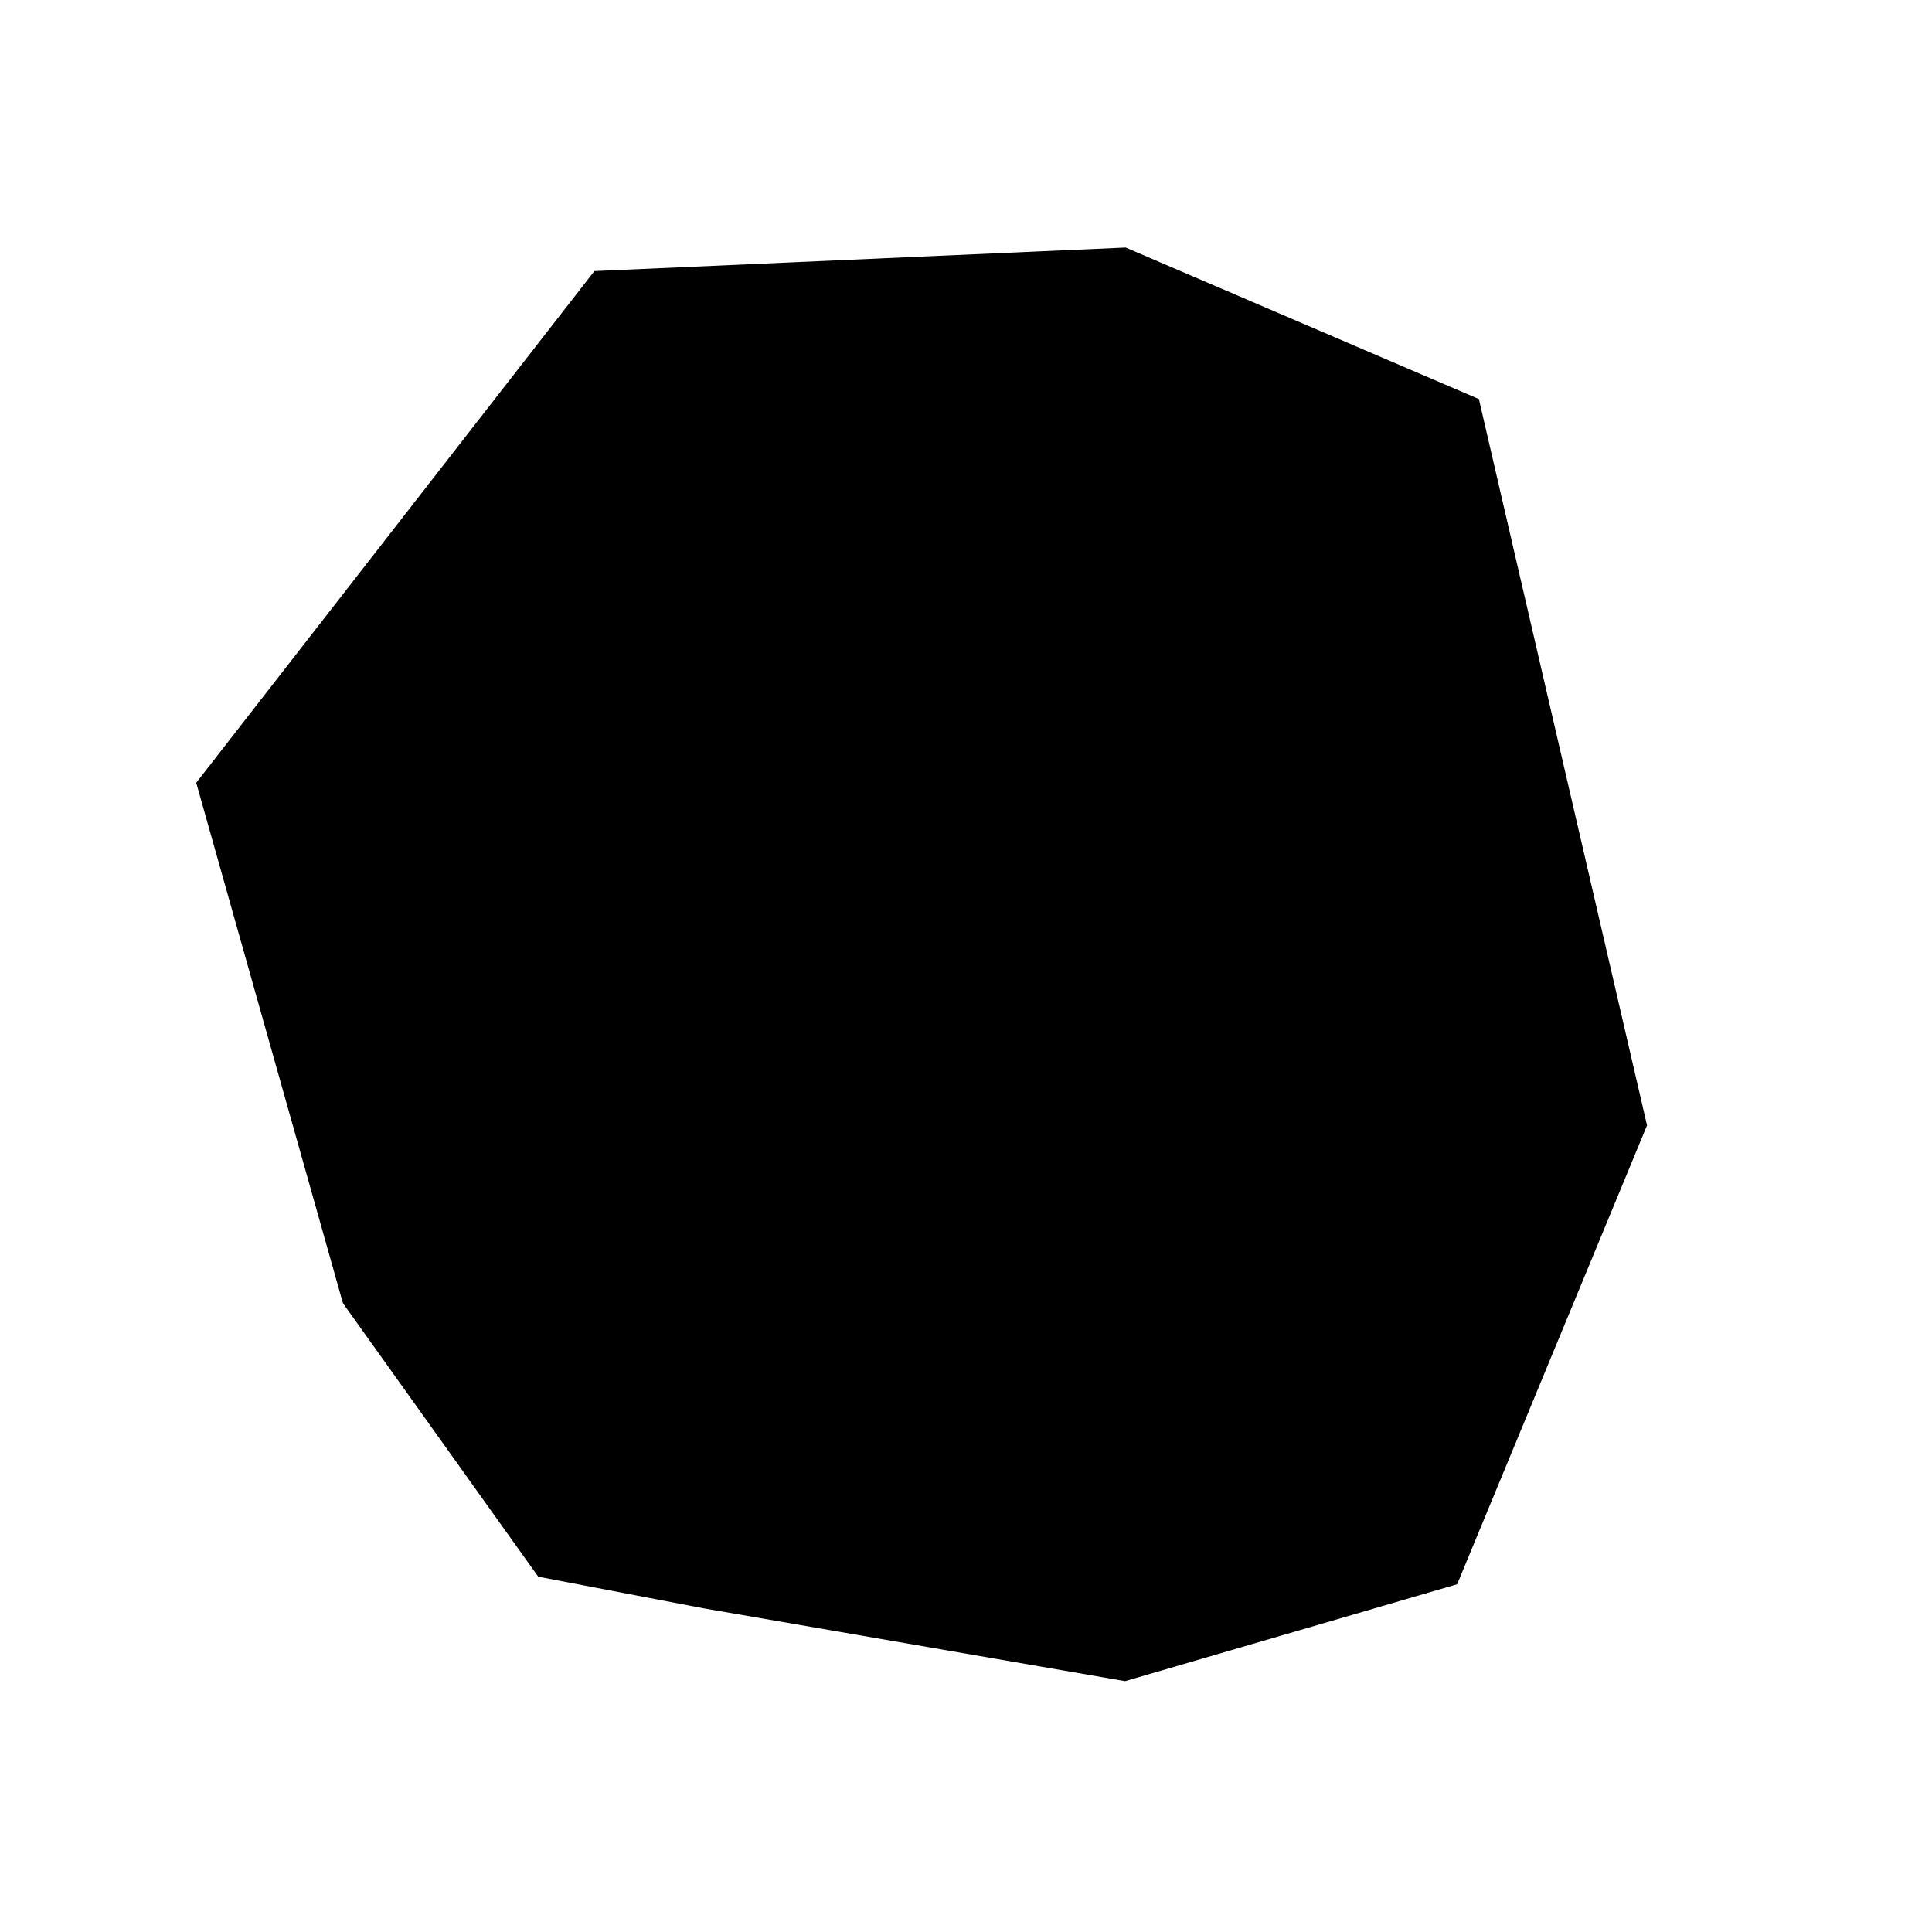
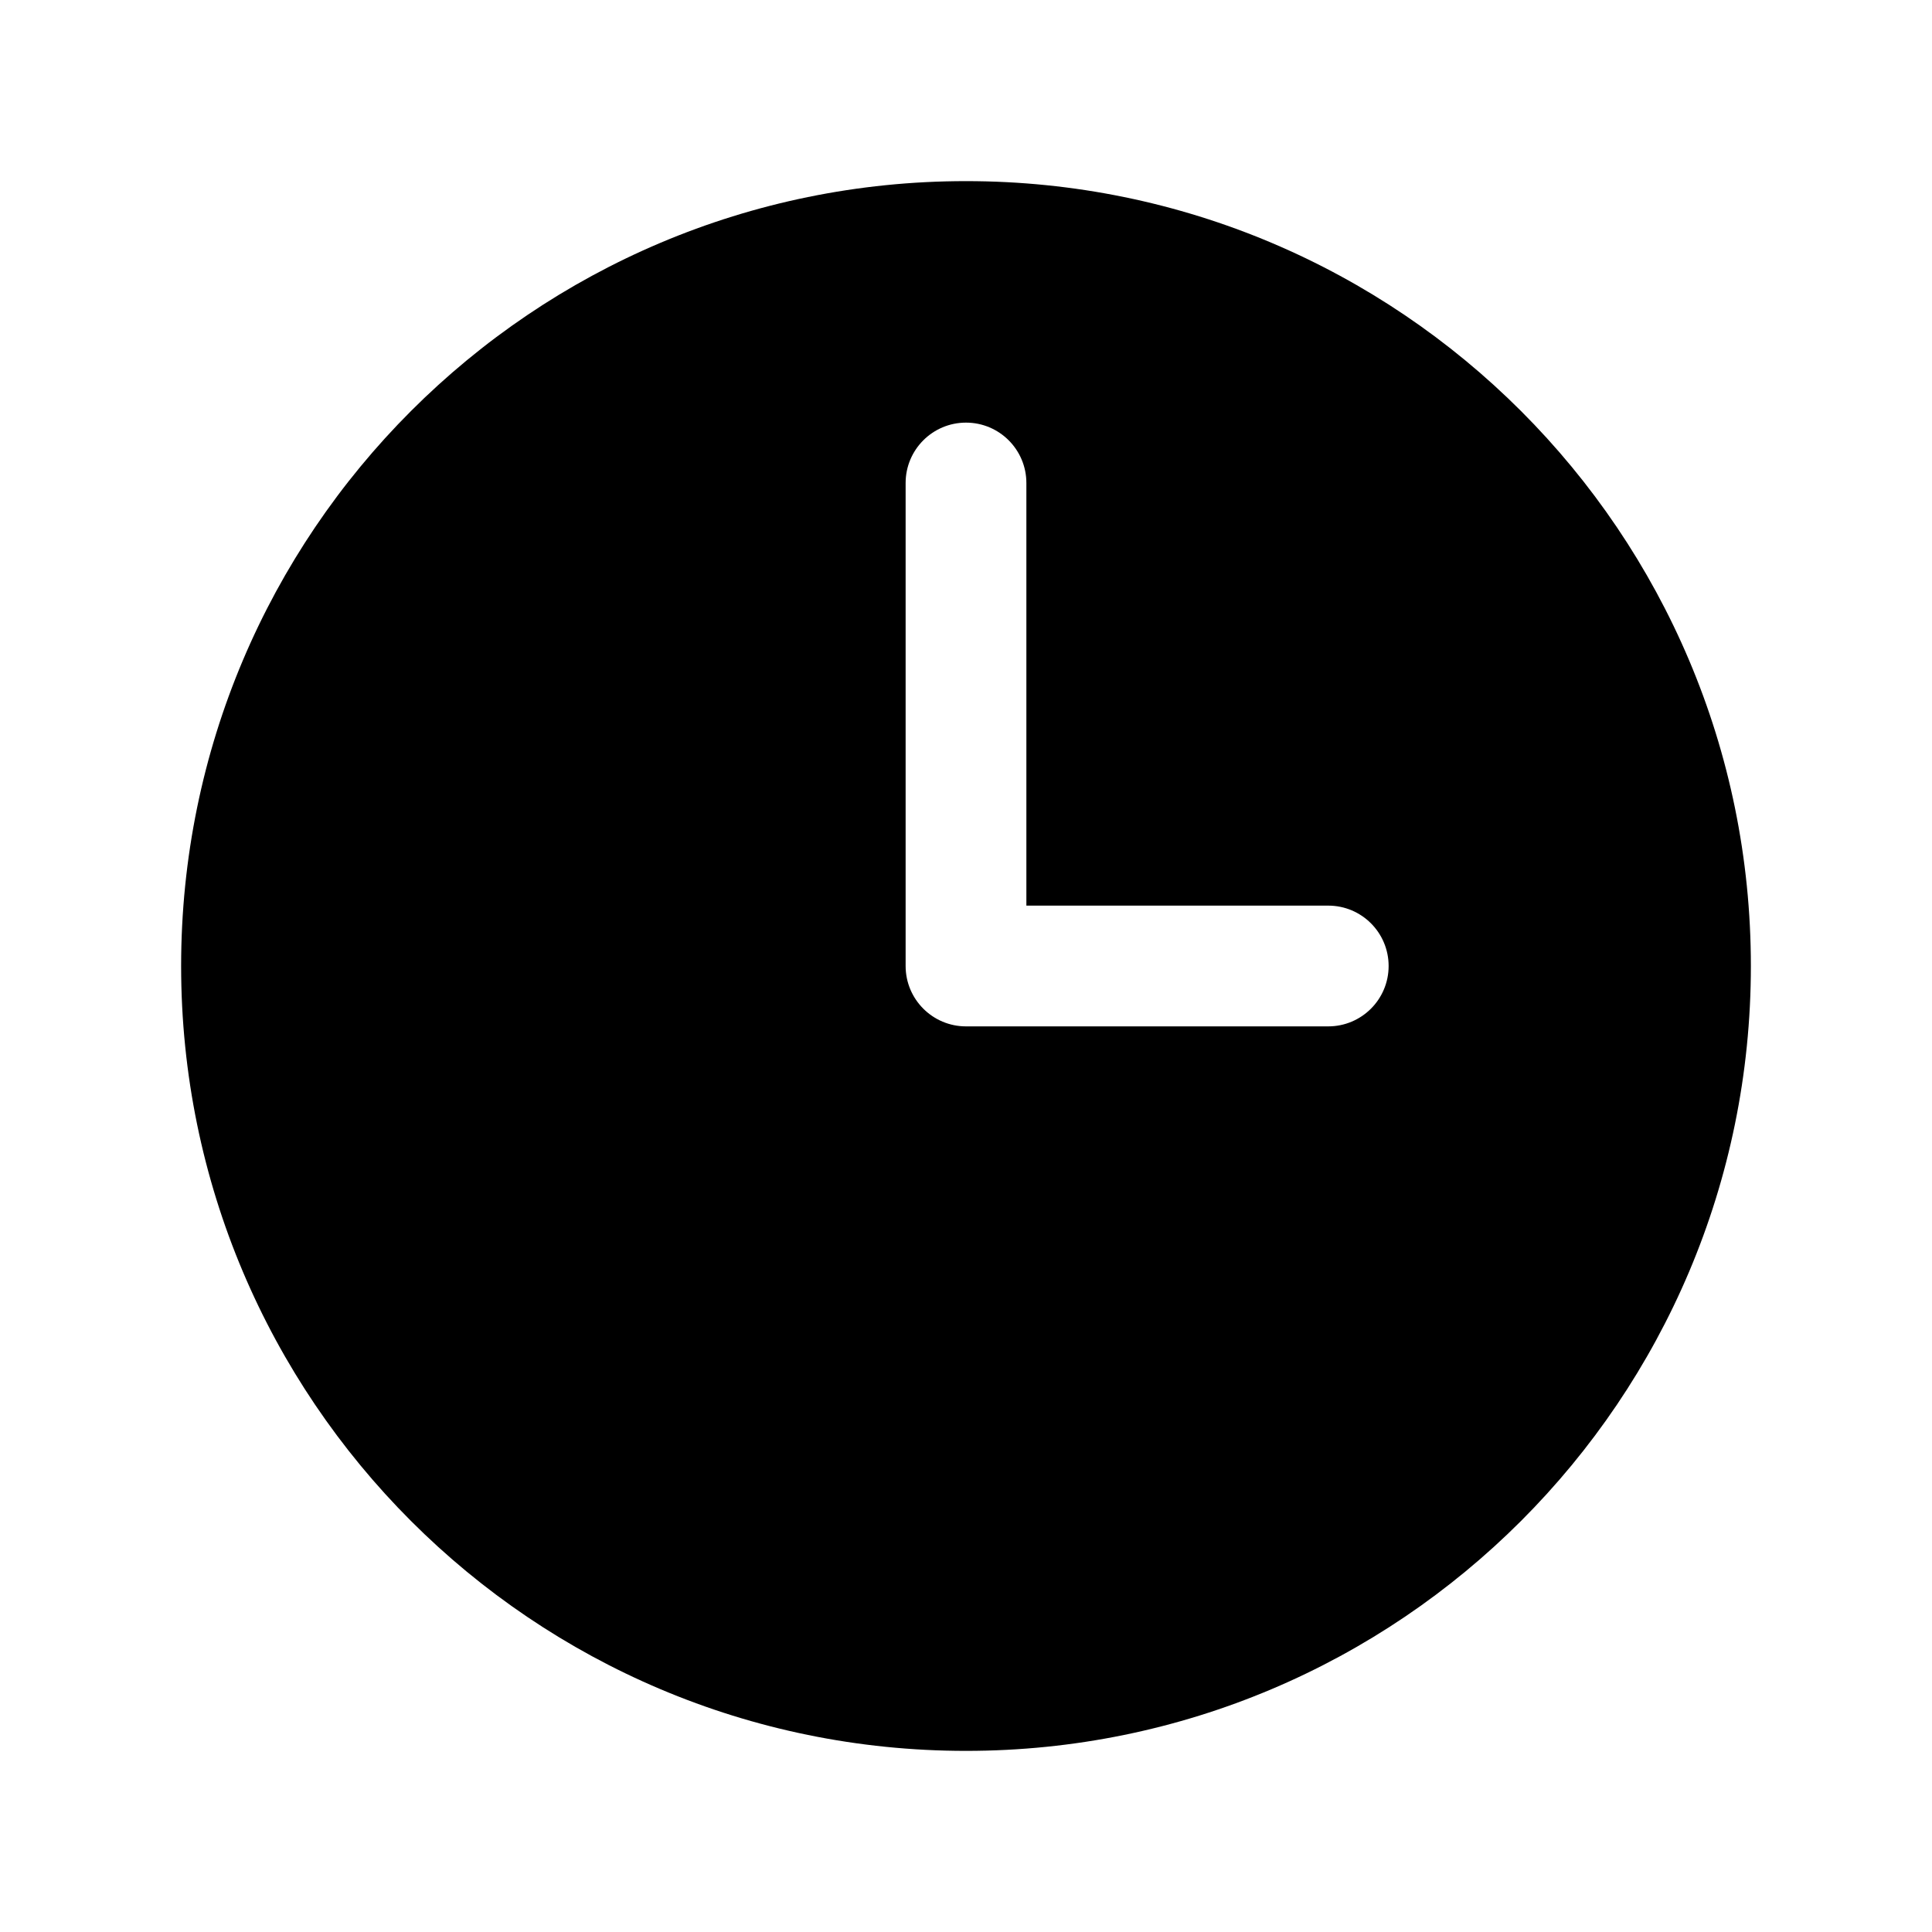
- <svg xmlns="http://www.w3.org/2000/svg" viewBox="0 0 64 64" role="img" aria-hidden="true">
-   <path d="M48.27 52.48 L37.27 55.69 L23.32 53.28 L17.83 52.23 L11.36 43.17 L6.50 25.93 L19.69 8.98 L37.29 8.20 L48.99 13.22 L54.56 37.28 Z" fill="#000" />
-   <circle cx="34.46" cy="30.73" r="15.64" fill="#000" />
+ <svg xmlns="http://www.w3.org/2000/svg" viewBox="0 0 24 24" fill="currentColor" aria-hidden="true" data-slot="icon" width="64" height="64">
+   <path fill-rule="evenodd" d="M12 2.25c-5.385 0-9.75 4.365-9.75 9.75s4.365 9.75 9.75 9.75 9.75-4.365 9.75-9.75S17.385 2.25 12 2.25ZM12.75 6a.75.75 0 0 0-1.5 0v6c0 .414.336.75.75.75h4.5a.75.75 0 0 0 0-1.5h-3.75V6Z" clip-rule="evenodd" />
</svg>
